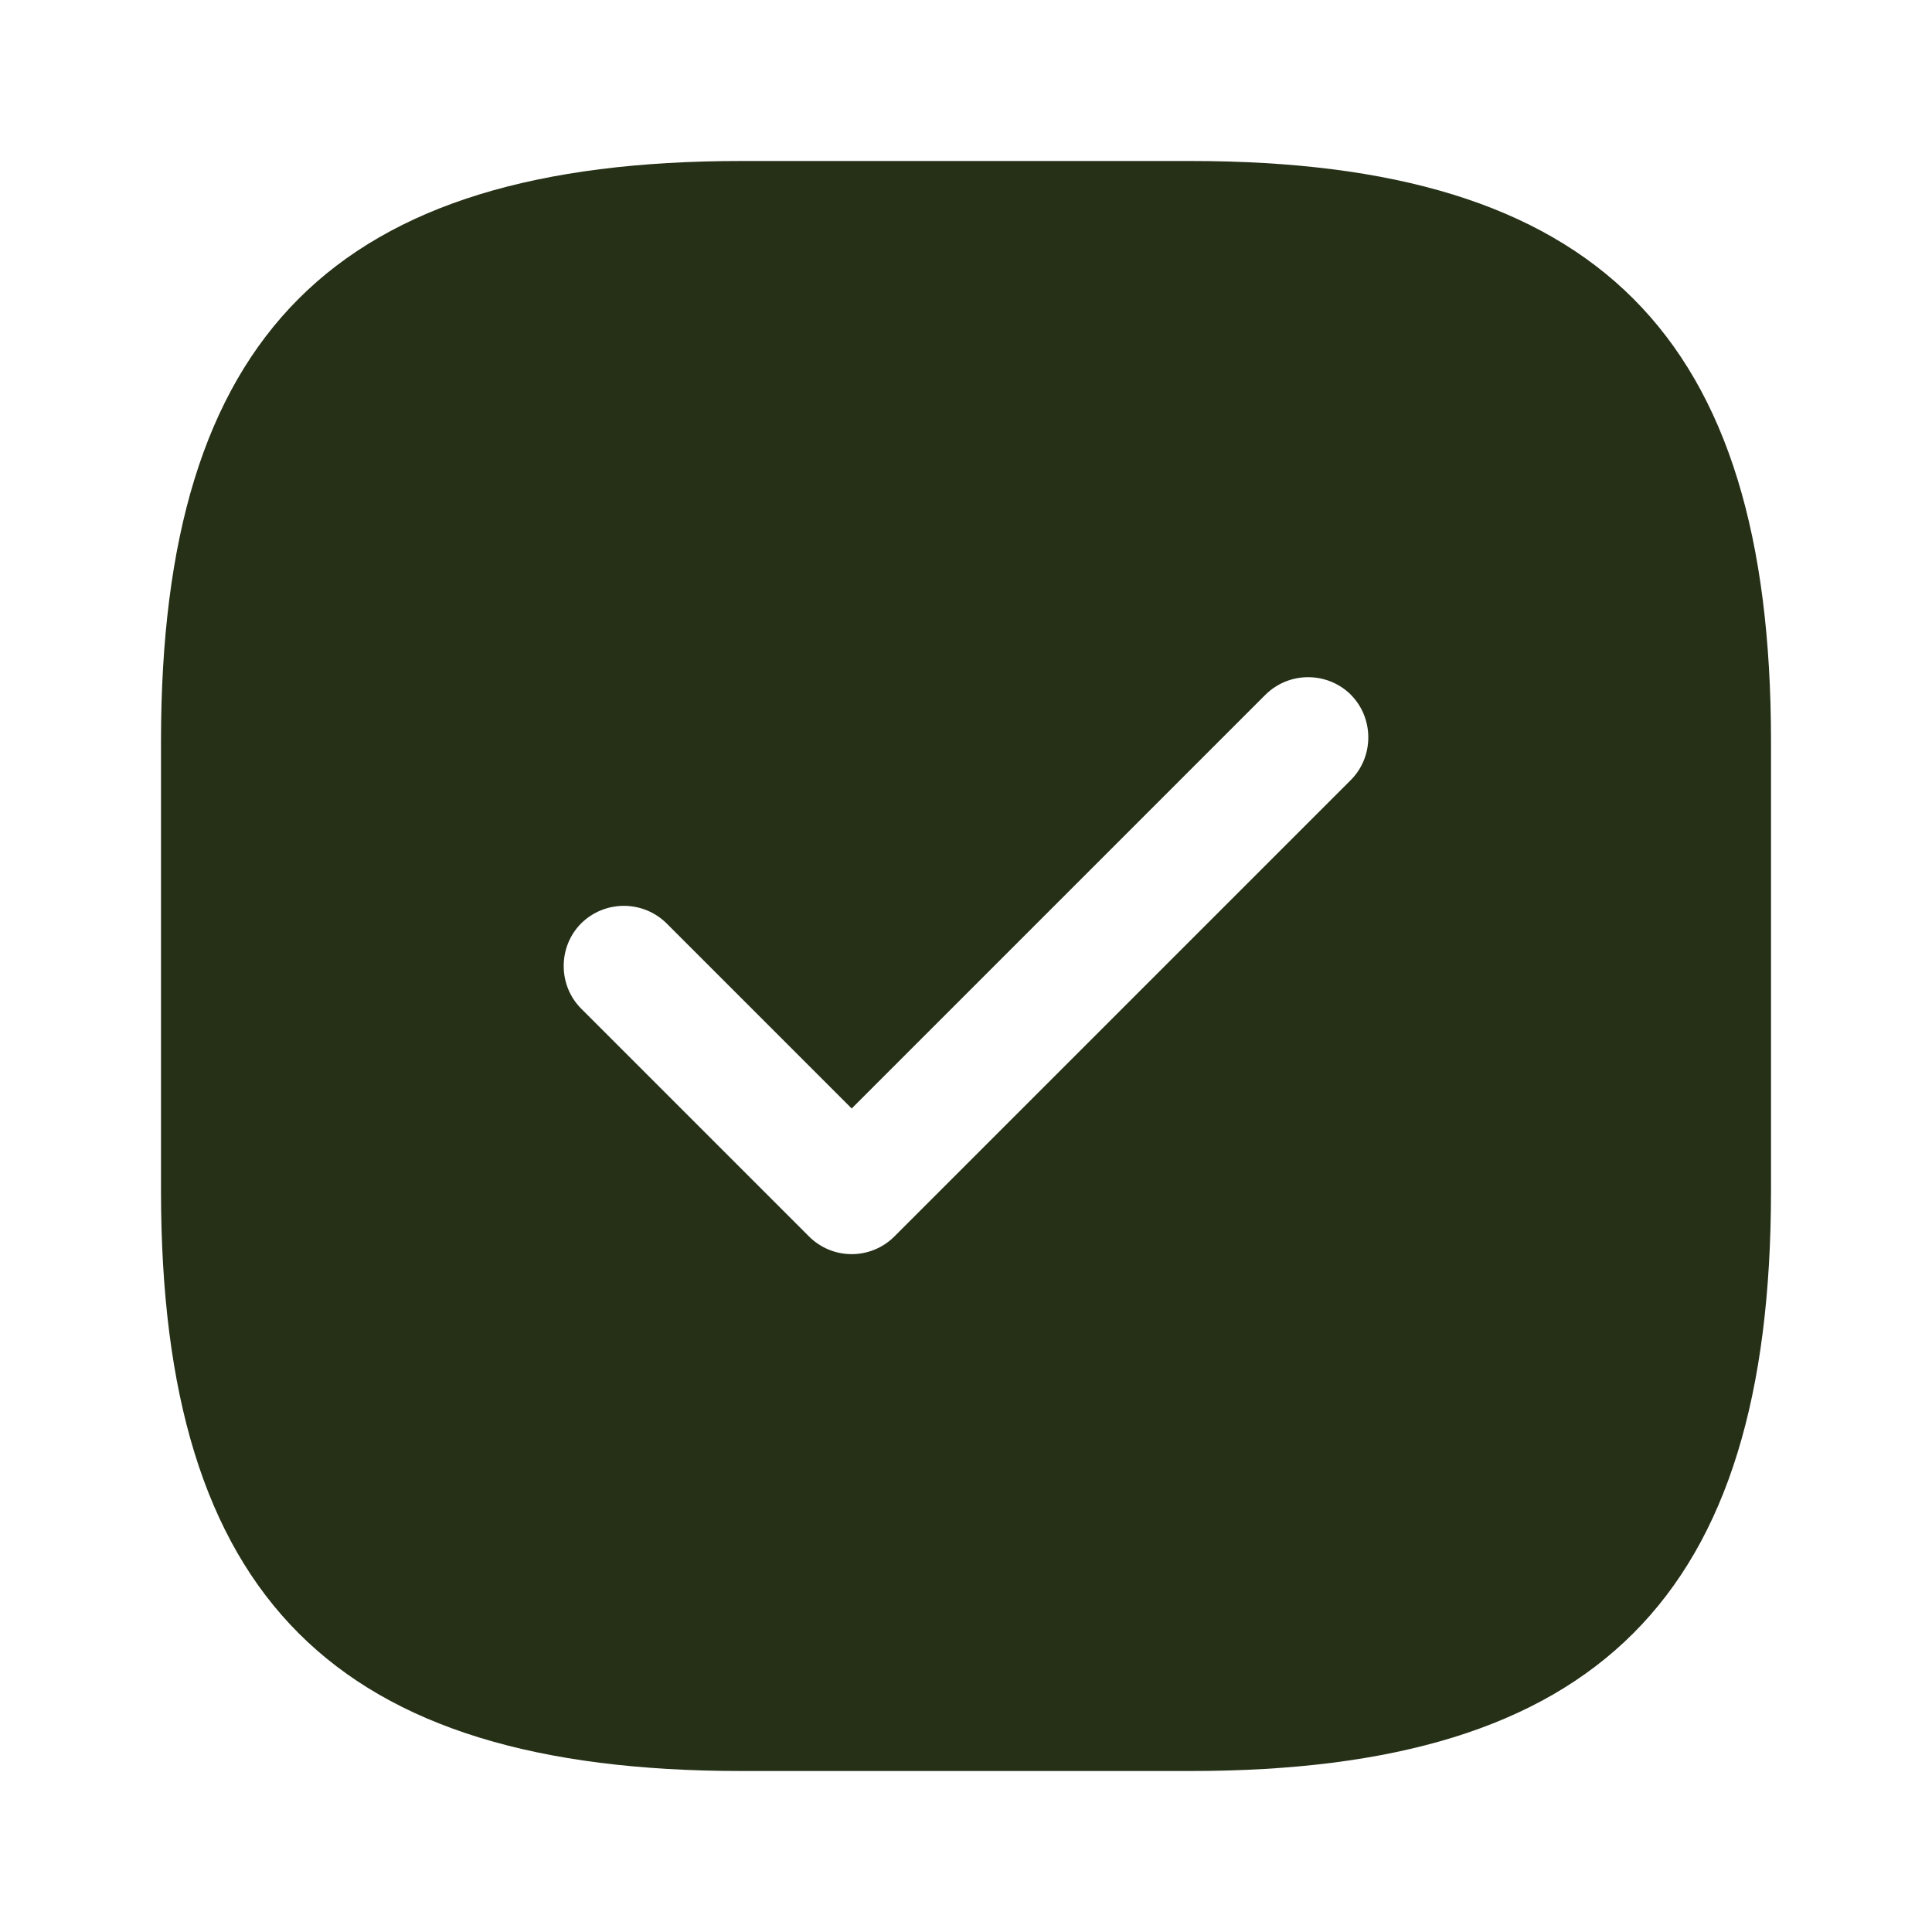
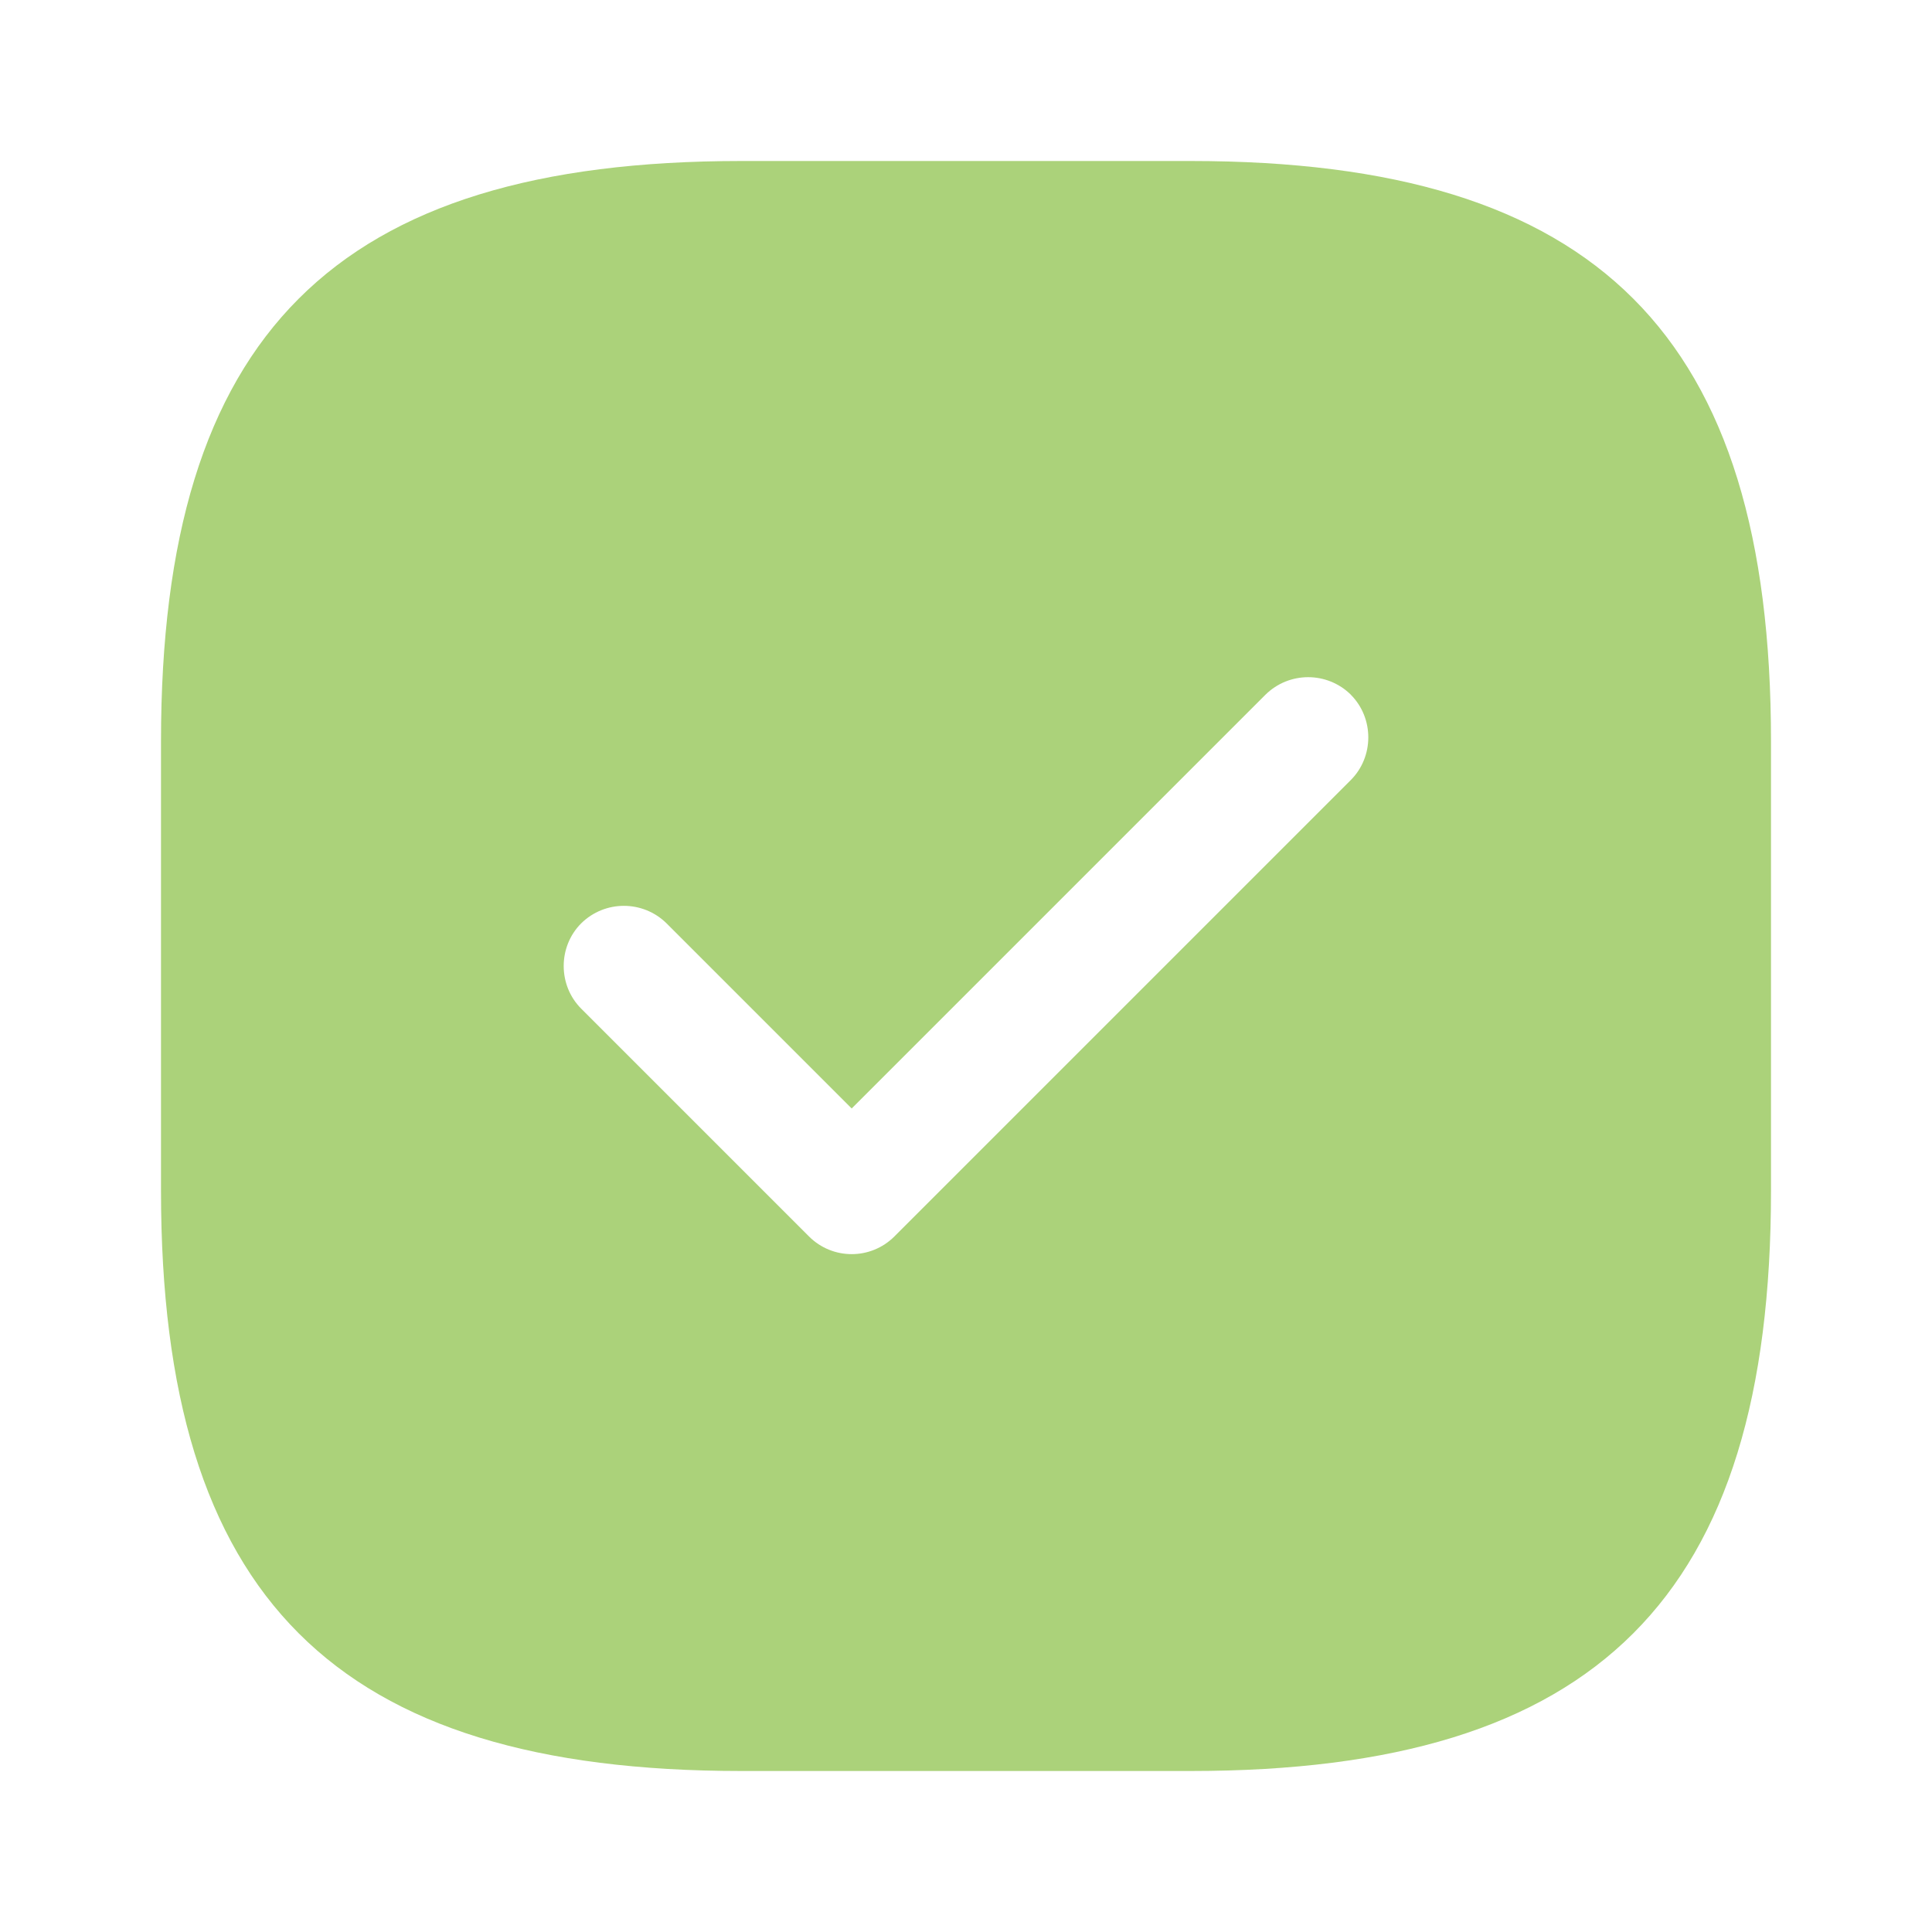
- <svg xmlns="http://www.w3.org/2000/svg" width="24" height="24" fill="none" viewBox="0 0 24 24">
-   <path fill="#253017" d="M14.791 2C19.841 2 22 4.158 22 9.209v5.582C22 19.841 19.842 22 14.791 22H9.209C4.159 22 2 19.842 2 14.791V9.209C2 4.159 4.158 2 9.209 2h5.582Zm1.99 6.63a.755.755 0 0 0-1.061 0l-5.14 5.14-2.3-2.3a.755.755 0 0 0-1.06 0c-.29.29-.29.77 0 1.06l2.83 2.83a.75.75 0 0 0 1.06 0l5.67-5.67c.29-.29.29-.77 0-1.06Z" />
+ <svg xmlns="http://www.w3.org/2000/svg" width="24" height="24" fill="#ABD27A" viewBox="0 0 24 24">
+   <path fill="#ABD27A" d="M14.791 2C19.841 2 22 4.158 22 9.209v5.582C22 19.841 19.842 22 14.791 22H9.209C4.159 22 2 19.842 2 14.791V9.209C2 4.159 4.158 2 9.209 2h5.582Zm1.99 6.63a.755.755 0 0 0-1.061 0l-5.14 5.14-2.3-2.3a.755.755 0 0 0-1.06 0c-.29.29-.29.77 0 1.06l2.83 2.83a.75.75 0 0 0 1.06 0l5.67-5.67c.29-.29.29-.77 0-1.06Z" />
</svg>
